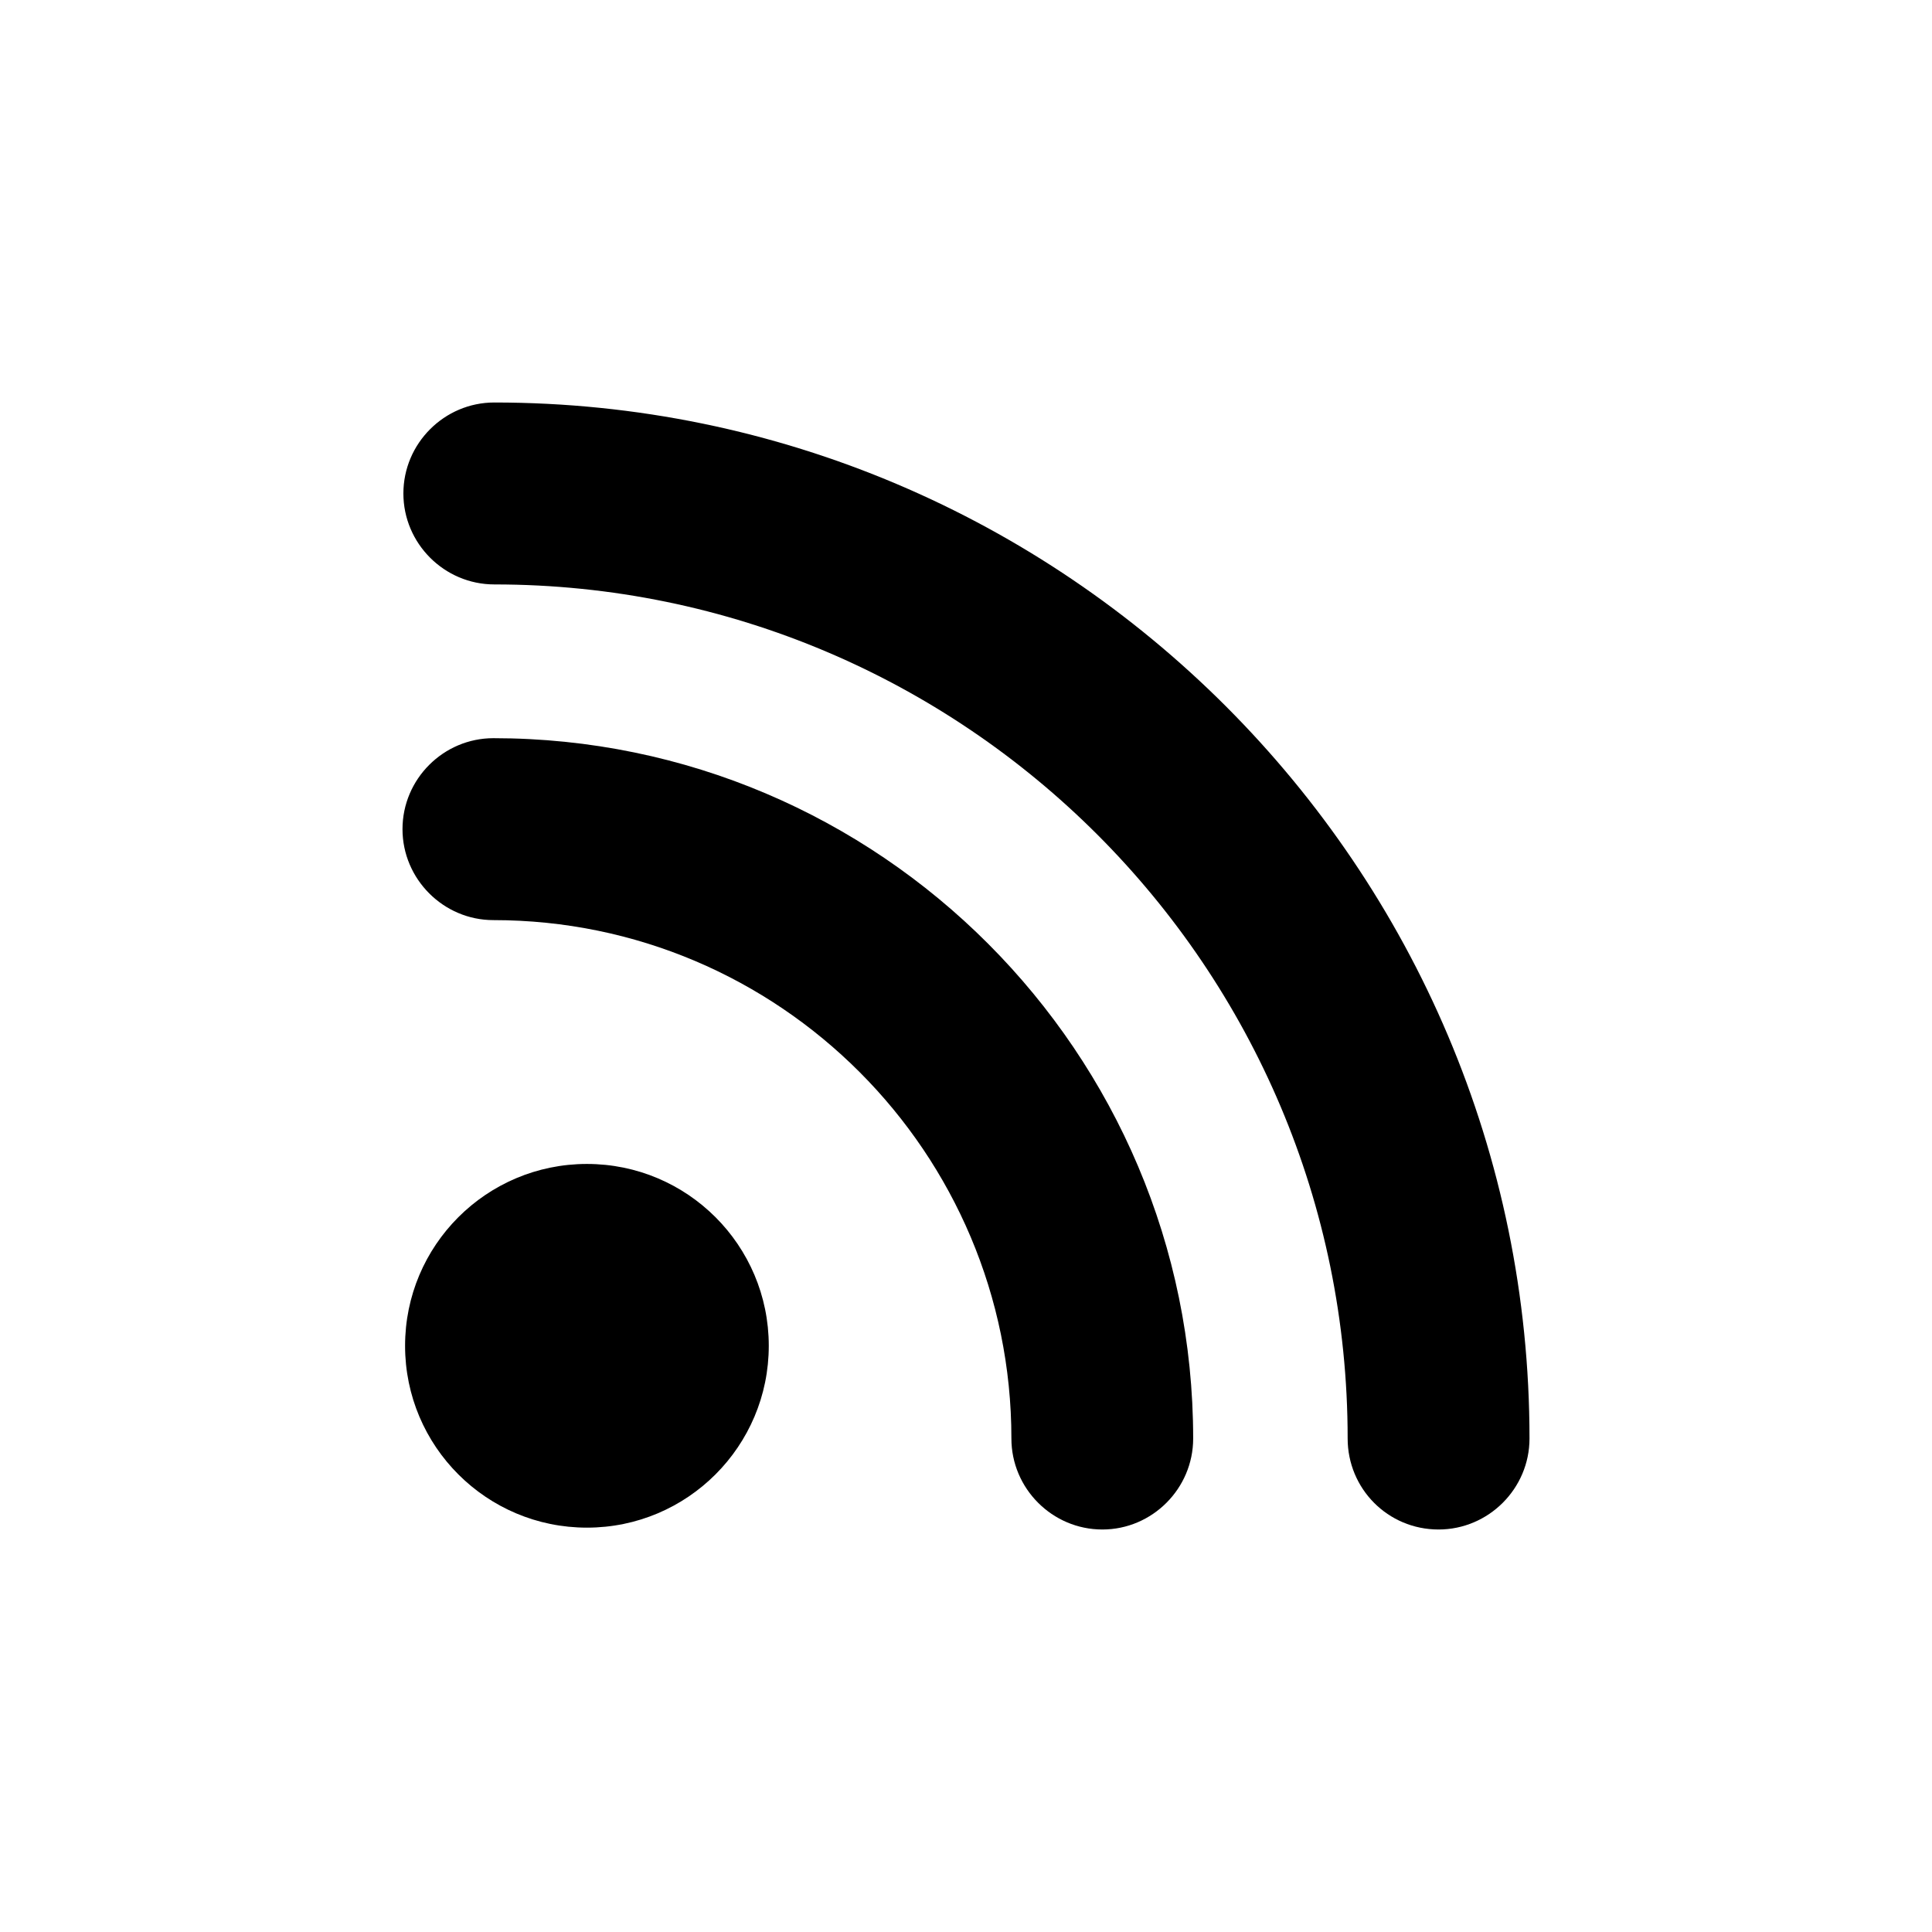
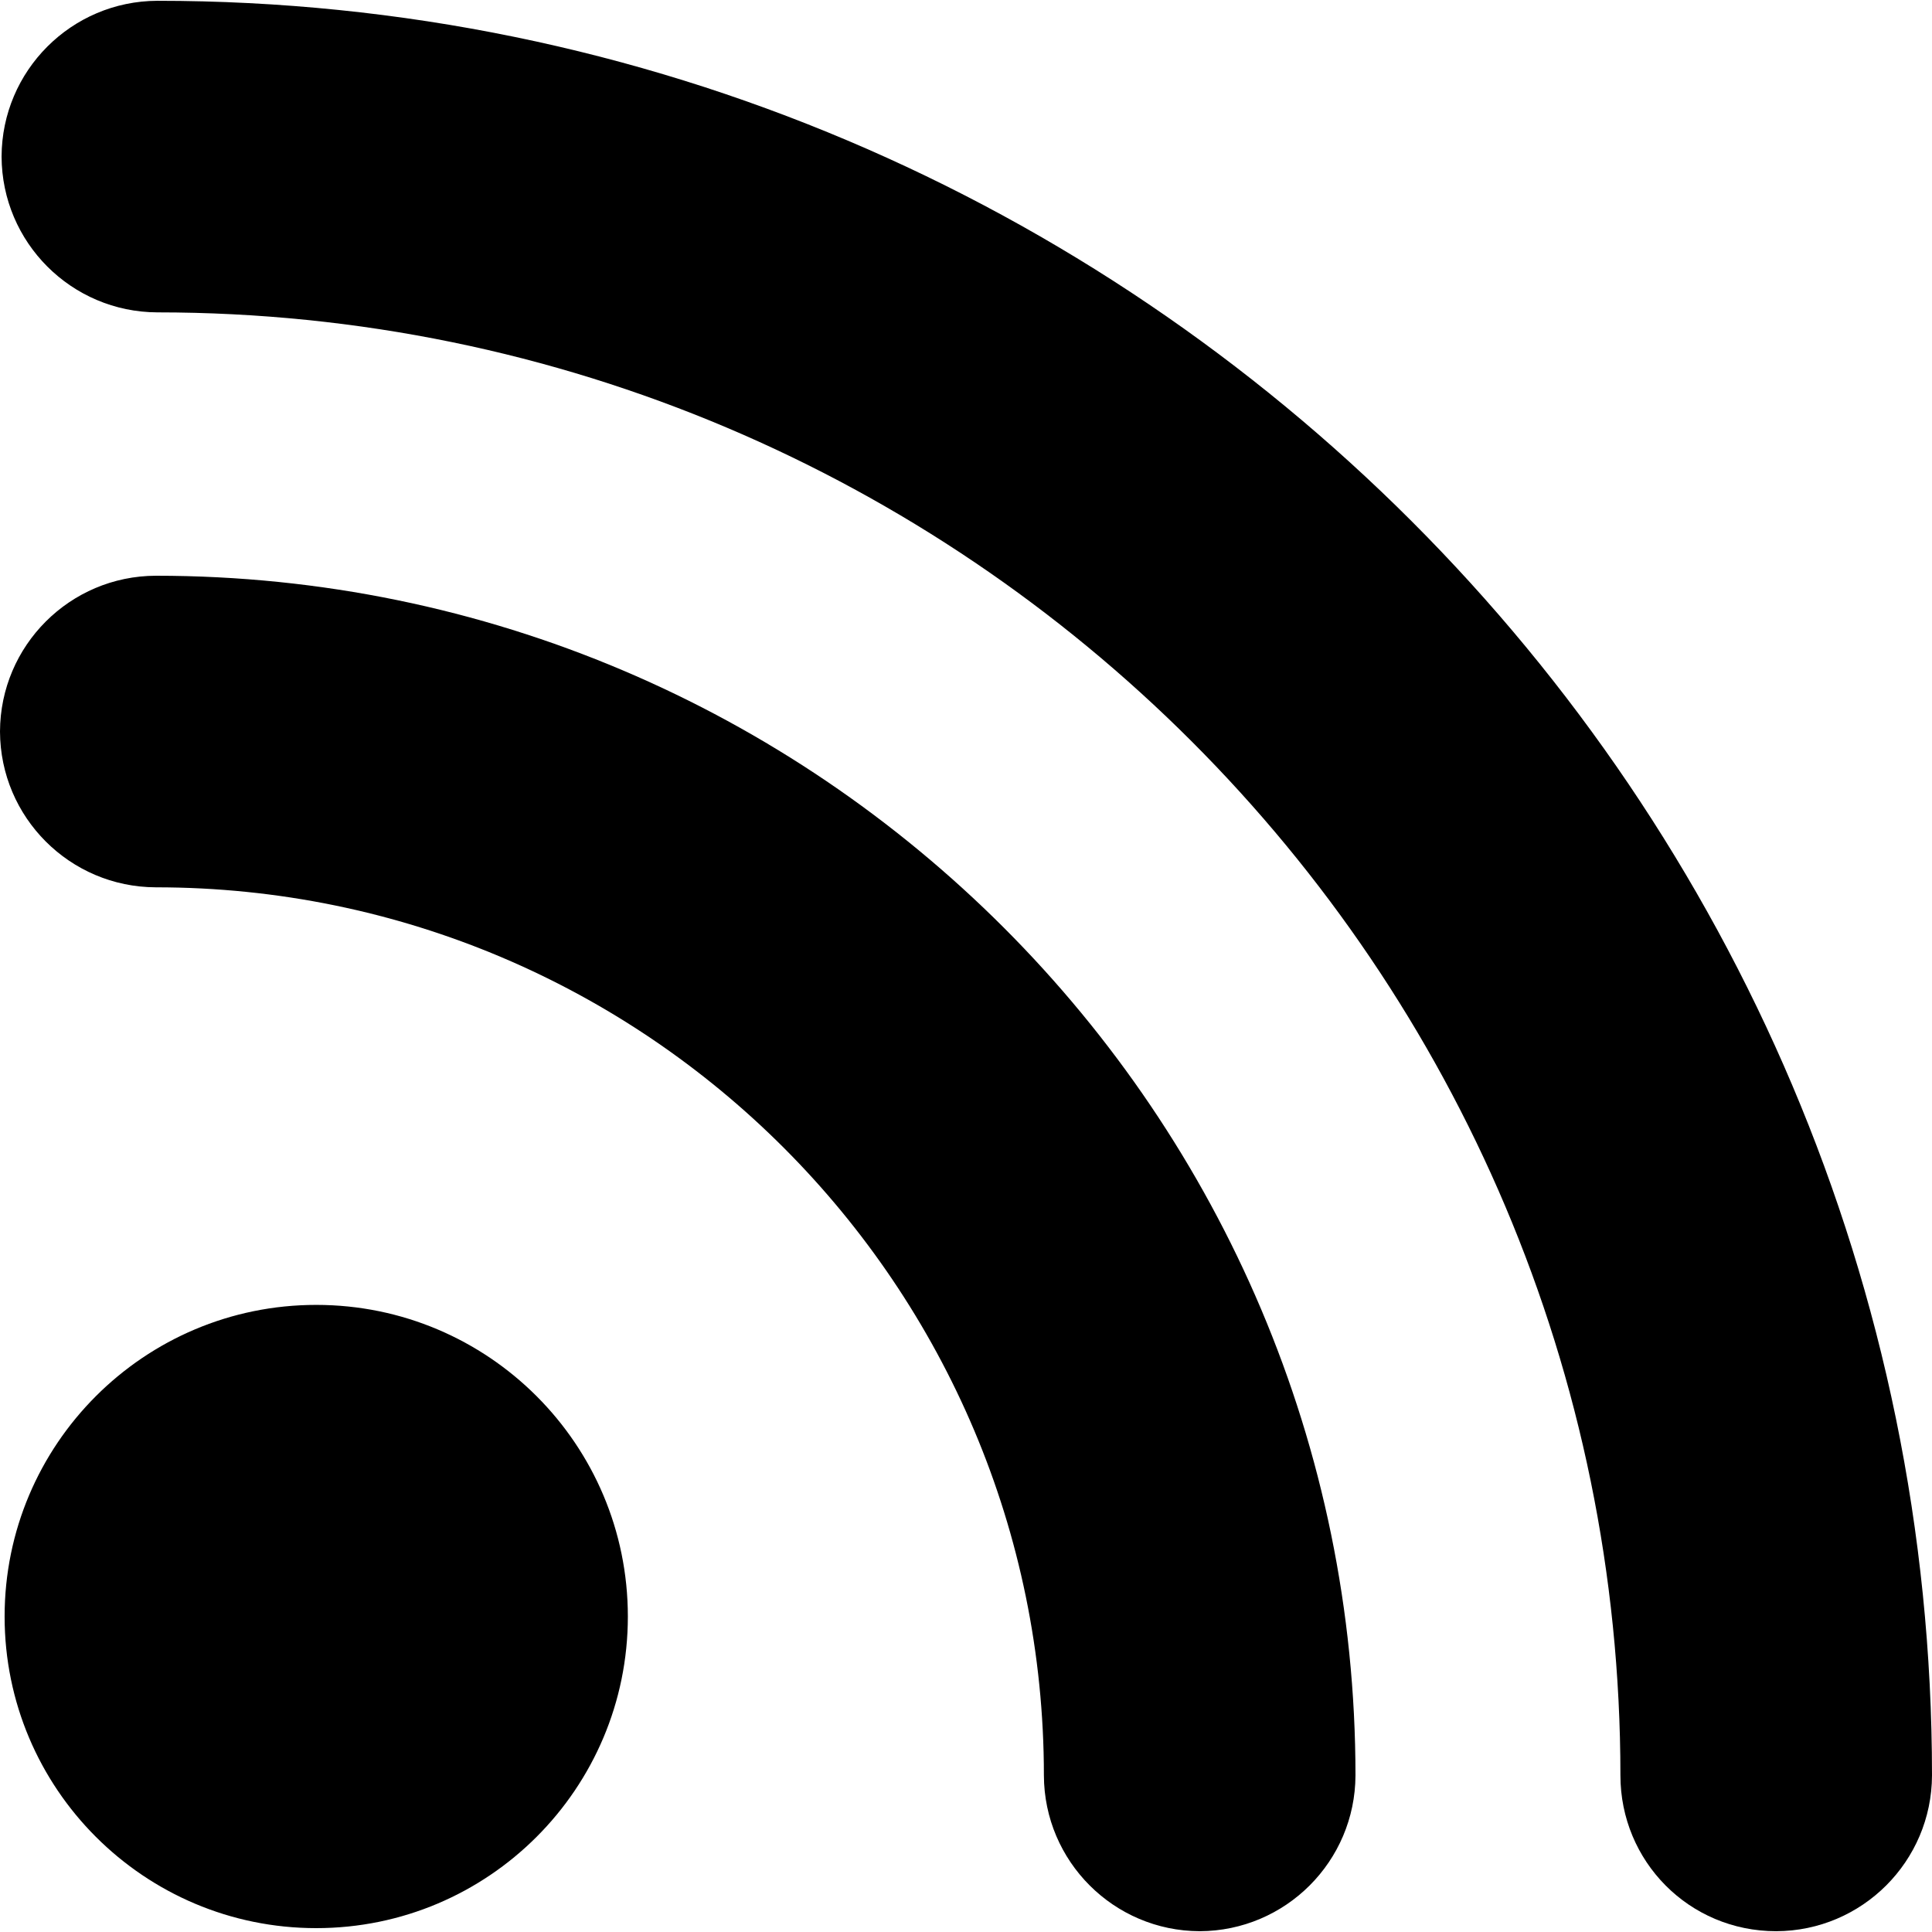
- <svg xmlns="http://www.w3.org/2000/svg" fill="none" viewBox="0 0 24 24">
-   <path fill="#000" d="M7.292 18.977a2.259 2.259 0 1 0-.002-4.518 2.259 2.259 0 0 0 .002 4.518ZM12.564 17.87c0 .621.508 1.13 1.13 1.13.62 0 1.128-.509 1.128-1.13 0-4.791-3.895-8.7-8.693-8.7C5.509 9.17 5 9.677 5 10.3c0 .62.508 1.13 1.129 1.13 3.556 0 6.435 2.892 6.435 6.44Z" />
-   <path fill="#000" d="M17.87 19c.622 0 1.13-.509 1.13-1.13C19 10.774 13.23 5 6.14 5c-.62 0-1.129.508-1.129 1.13 0 .621.508 1.13 1.13 1.13 5.848 0 10.6 4.757 10.6 10.61 0 .621.497 1.13 1.13 1.13Z" />
+ <svg xmlns="http://www.w3.org/2000/svg" fill="none" viewBox="0 0 22 22">
+   <g fill="currentColor" clip-path="url(#rss_svg__a)">
+     <path d="M3.601 21.956a3.548 3.548 0 1 0 0-7.097 3.548 3.548 0 0 0 0 7.097Zm8.286-1.739a1.78 1.78 0 0 0 1.774 1.774 1.78 1.78 0 0 0 1.774-1.774c0-7.523-6.12-13.661-13.66-13.661A1.78 1.78 0 0 0 0 8.33a1.78 1.78 0 0 0 1.774 1.774c5.589 0 10.113 4.542 10.113 10.113Z" />
+     <path d="M20.226 21.991A1.78 1.78 0 0 0 22 20.217C22 9.075 12.934.009 1.792.009A1.78 1.78 0 0 0 .018 1.783a1.78 1.78 0 0 0 1.774 1.774c9.19 0 16.66 7.47 16.66 16.66 0 .976.78 1.774 1.774 1.774Z" />
+   </g>
+   <defs>
+     <clipPath id="rss_svg__a">
+       <path fill="currentColor" d="M0 0h26v26H0z" />
+     </clipPath>
+   </defs>
</svg>
